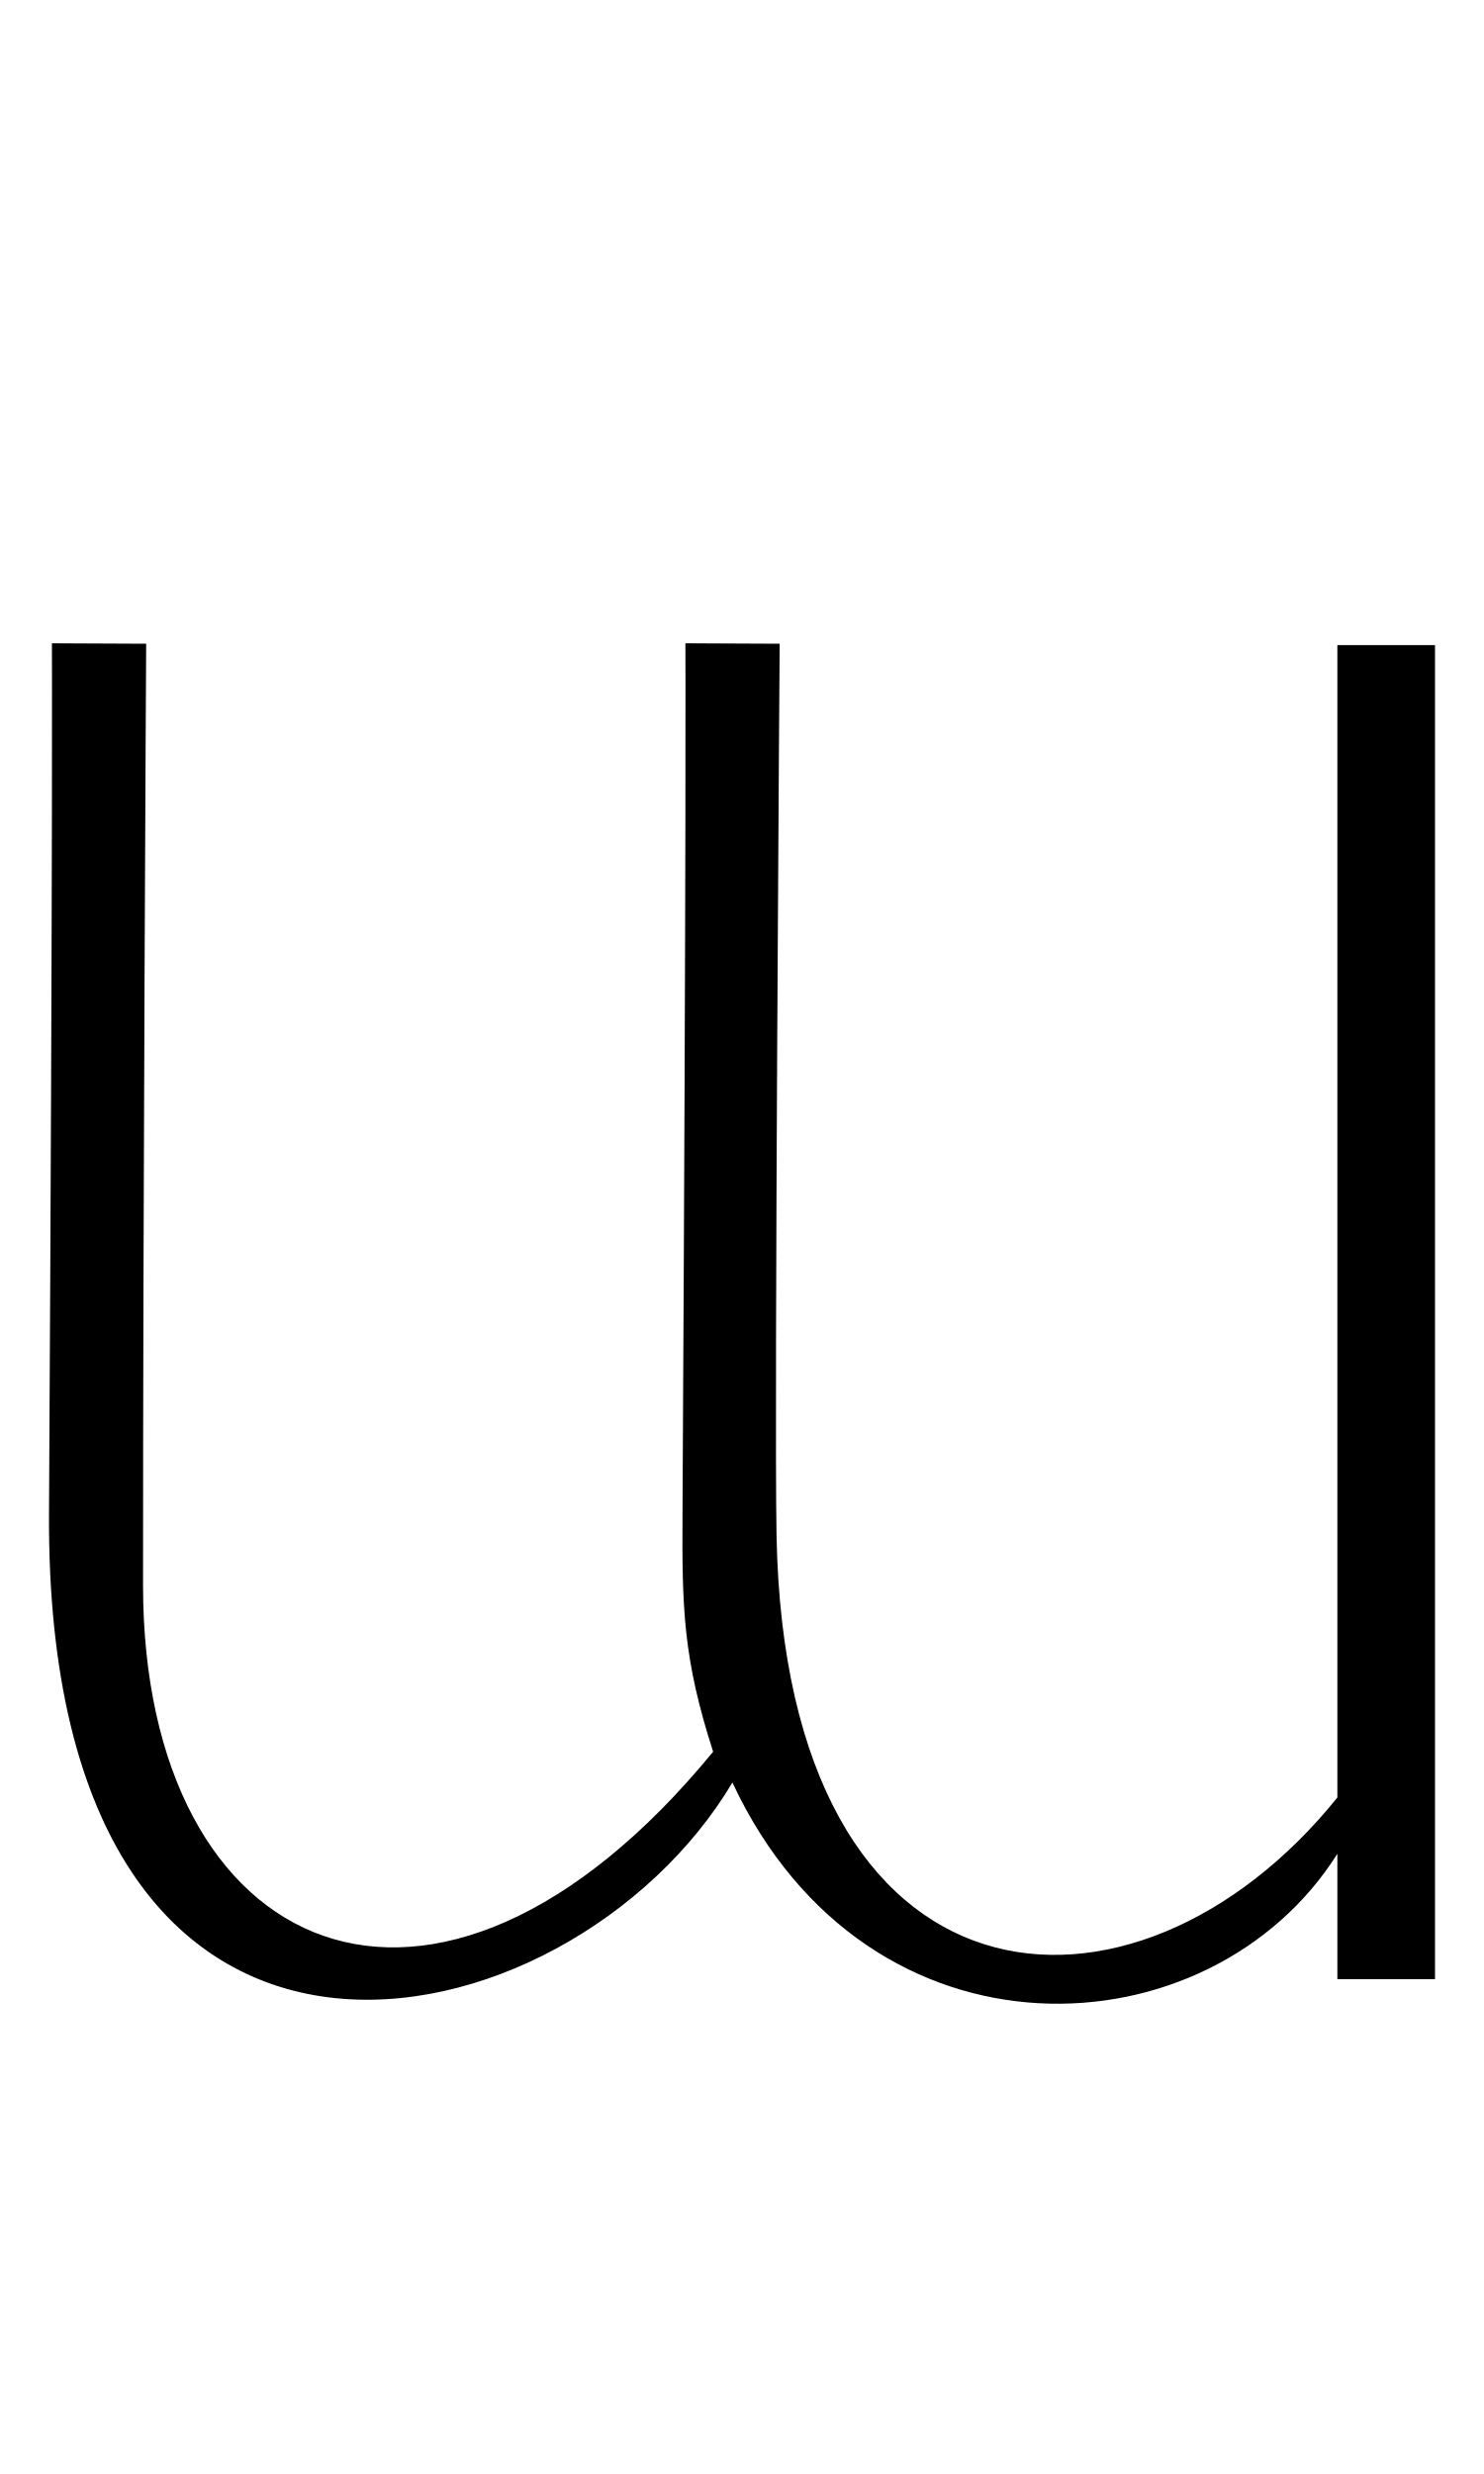
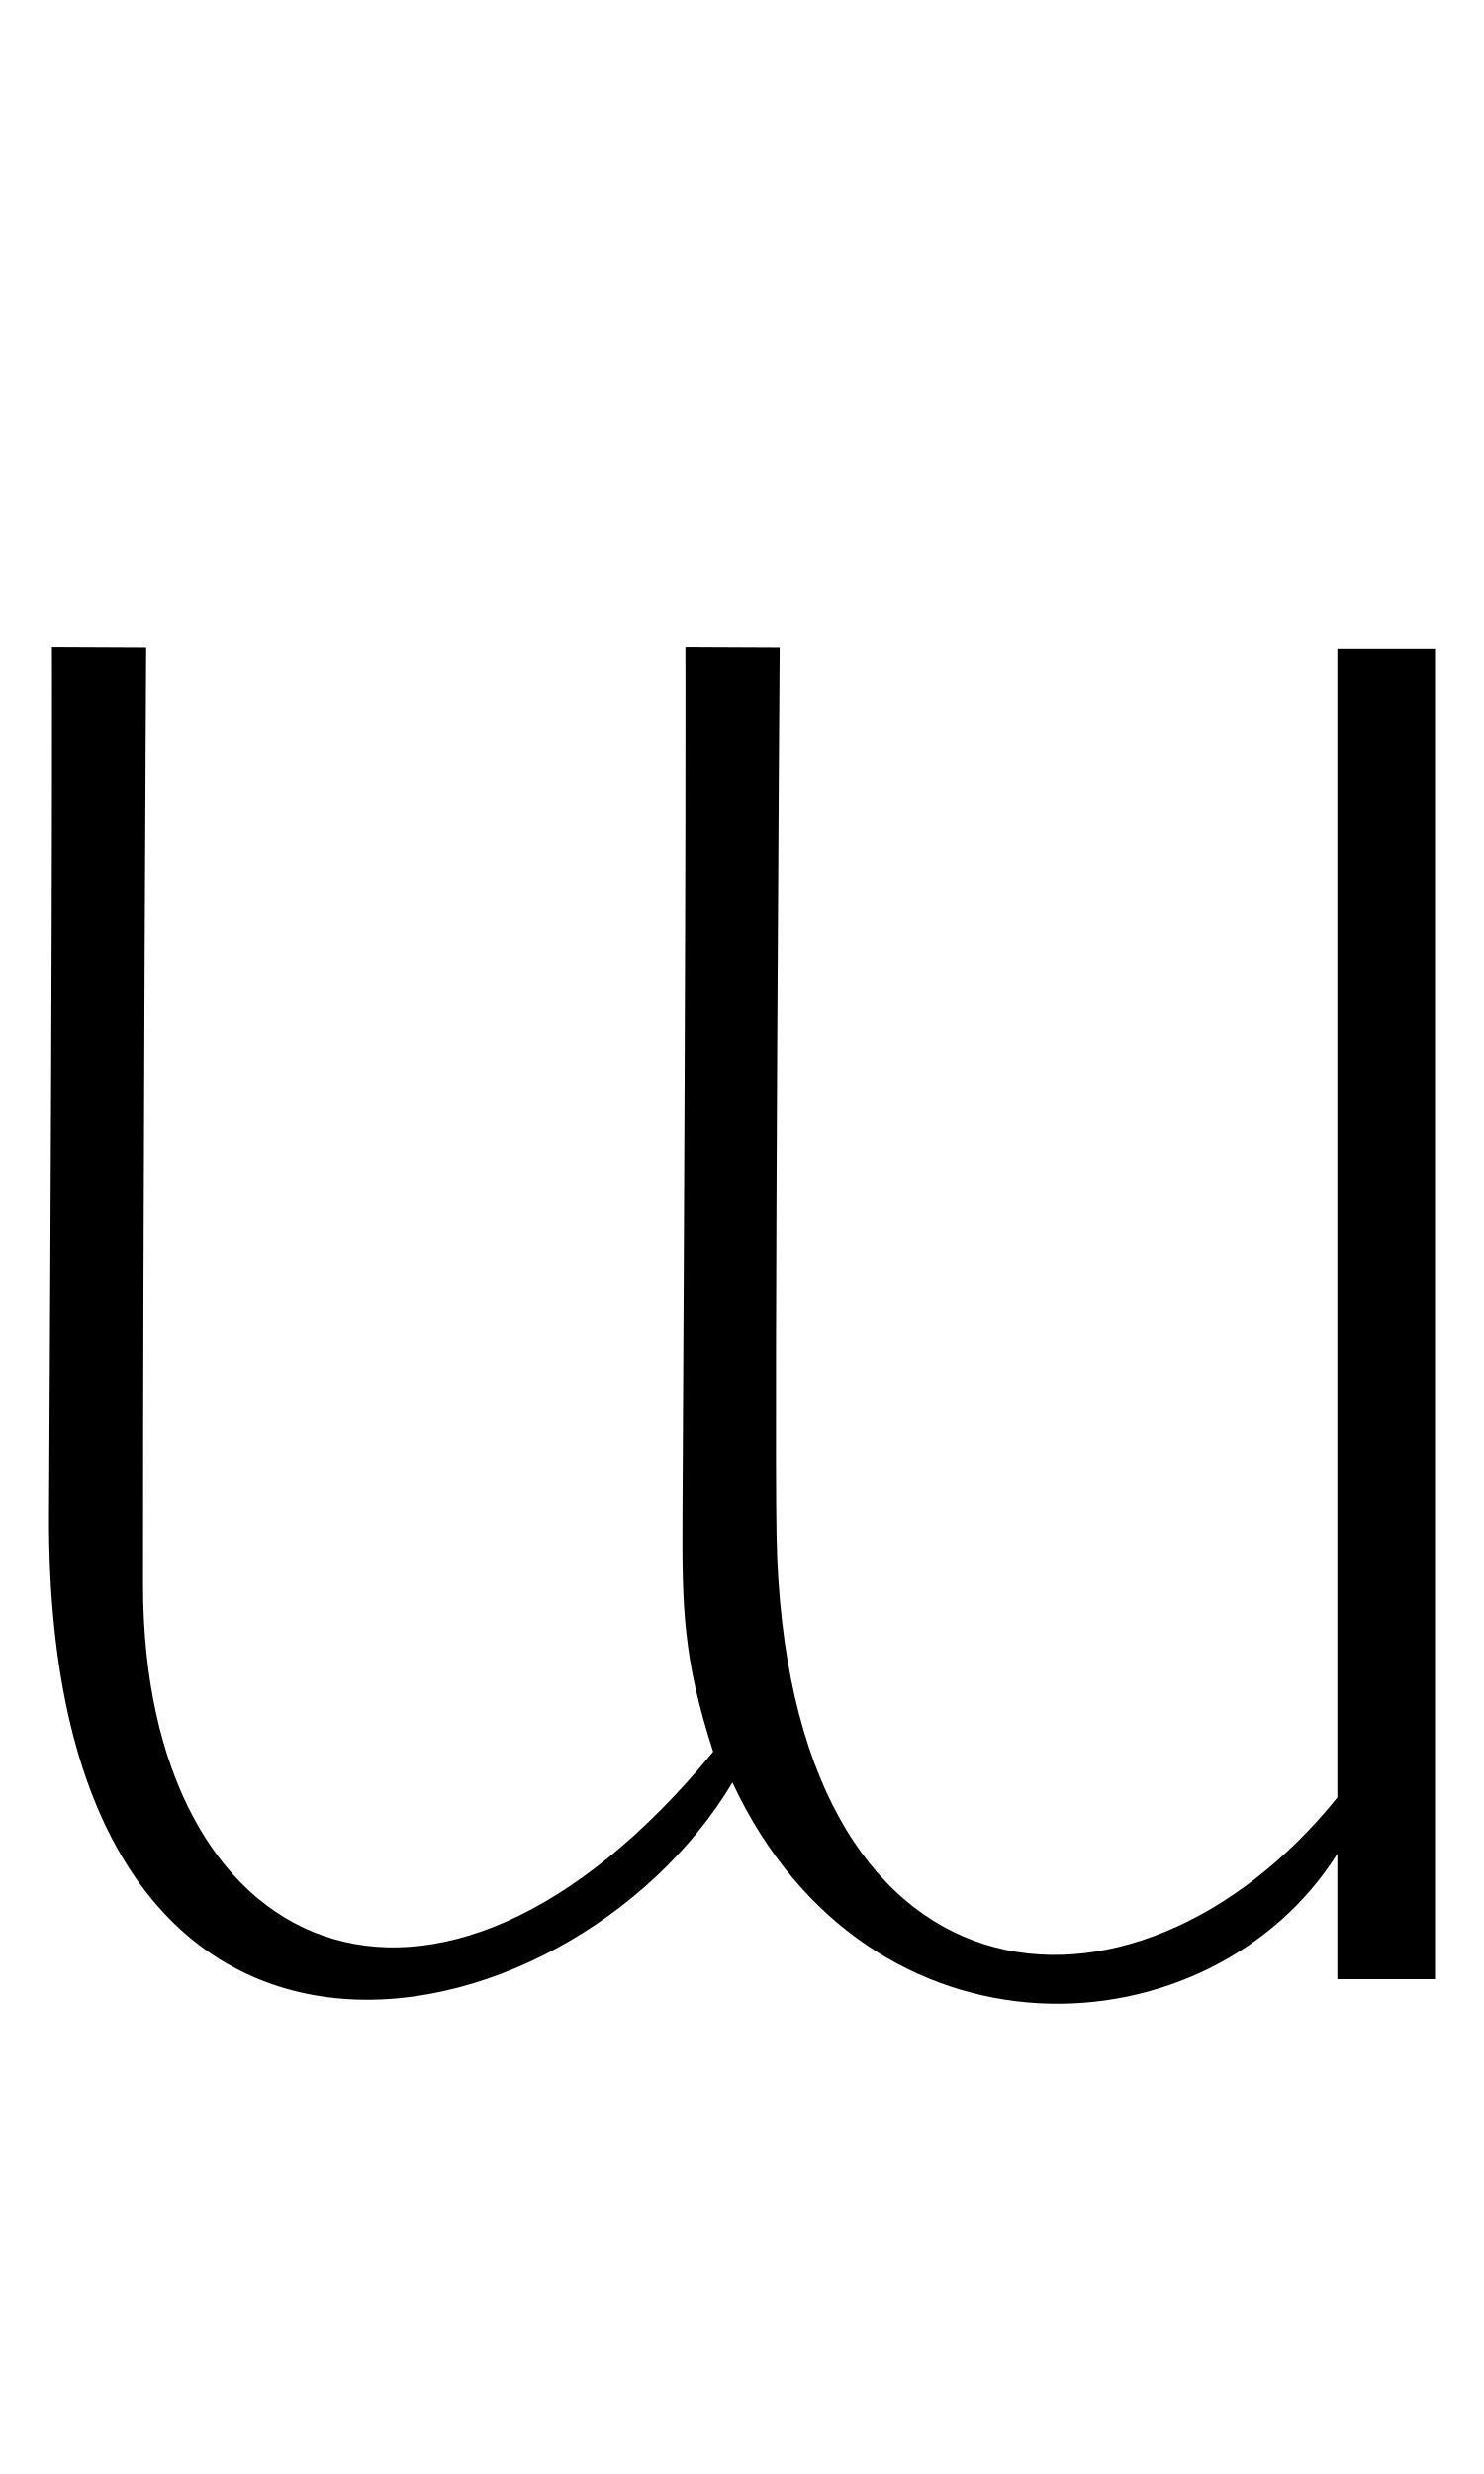
<svg xmlns="http://www.w3.org/2000/svg" width="600" height="1000" viewBox="0 0 158.75 264.583" version="1.1" id="svg5">
  <defs id="defs2" />
  <g id="layer1">
-     <path id="path2" style="fill:#000000;stroke:none;stroke-width:0.42;stroke-dasharray:none" d="m 5.553,68.799 c 0,0 0.104,19.337 -0.31,93.078 -0.395,70.305 55.66,58.045 73.106,28.757 14.578,31.179 51.107,29.213 64.715,7.622 v 13.41 h 10.446 V 68.986 h -10.446 V 192.235 C 121.33,219.224 84.019,216.434 83.069,164.174 82.819,150.456 83.404,68.845 83.404,68.845 l -10.084,-0.046 c 0,0 0.104,19.337 -0.31,93.078 -0.057,10.146 0.065,15.498 3.277,25.461 -29.852,36.358 -60.976,22.075 -60.985,-17.774 -0.01,-40.045 0.335,-100.719 0.335,-100.719 z" />
+     <path id="path2" style="fill:#000000;stroke:none;stroke-width:0.42;stroke-dasharray:none" d="m 5.553,69.219 c 0,0 0.104,18.918 -0.31,92.658 -0.395,70.305 55.66,58.045 73.106,28.757 14.578,31.179 51.107,29.213 64.715,7.622 v 13.41 h 10.446 V 69.406 h -10.446 V 192.235 C 121.33,219.224 84.019,216.434 83.069,164.174 82.819,150.456 83.404,69.265 83.404,69.265 l -10.084,-0.046 c 0,0 0.104,18.918 -0.31,92.658 -0.057,10.146 0.065,15.498 3.277,25.461 -29.852,36.358 -60.976,22.075 -60.985,-17.774 -0.01,-40.045 0.335,-100.299 0.335,-100.299 z" />
  </g>
</svg>
